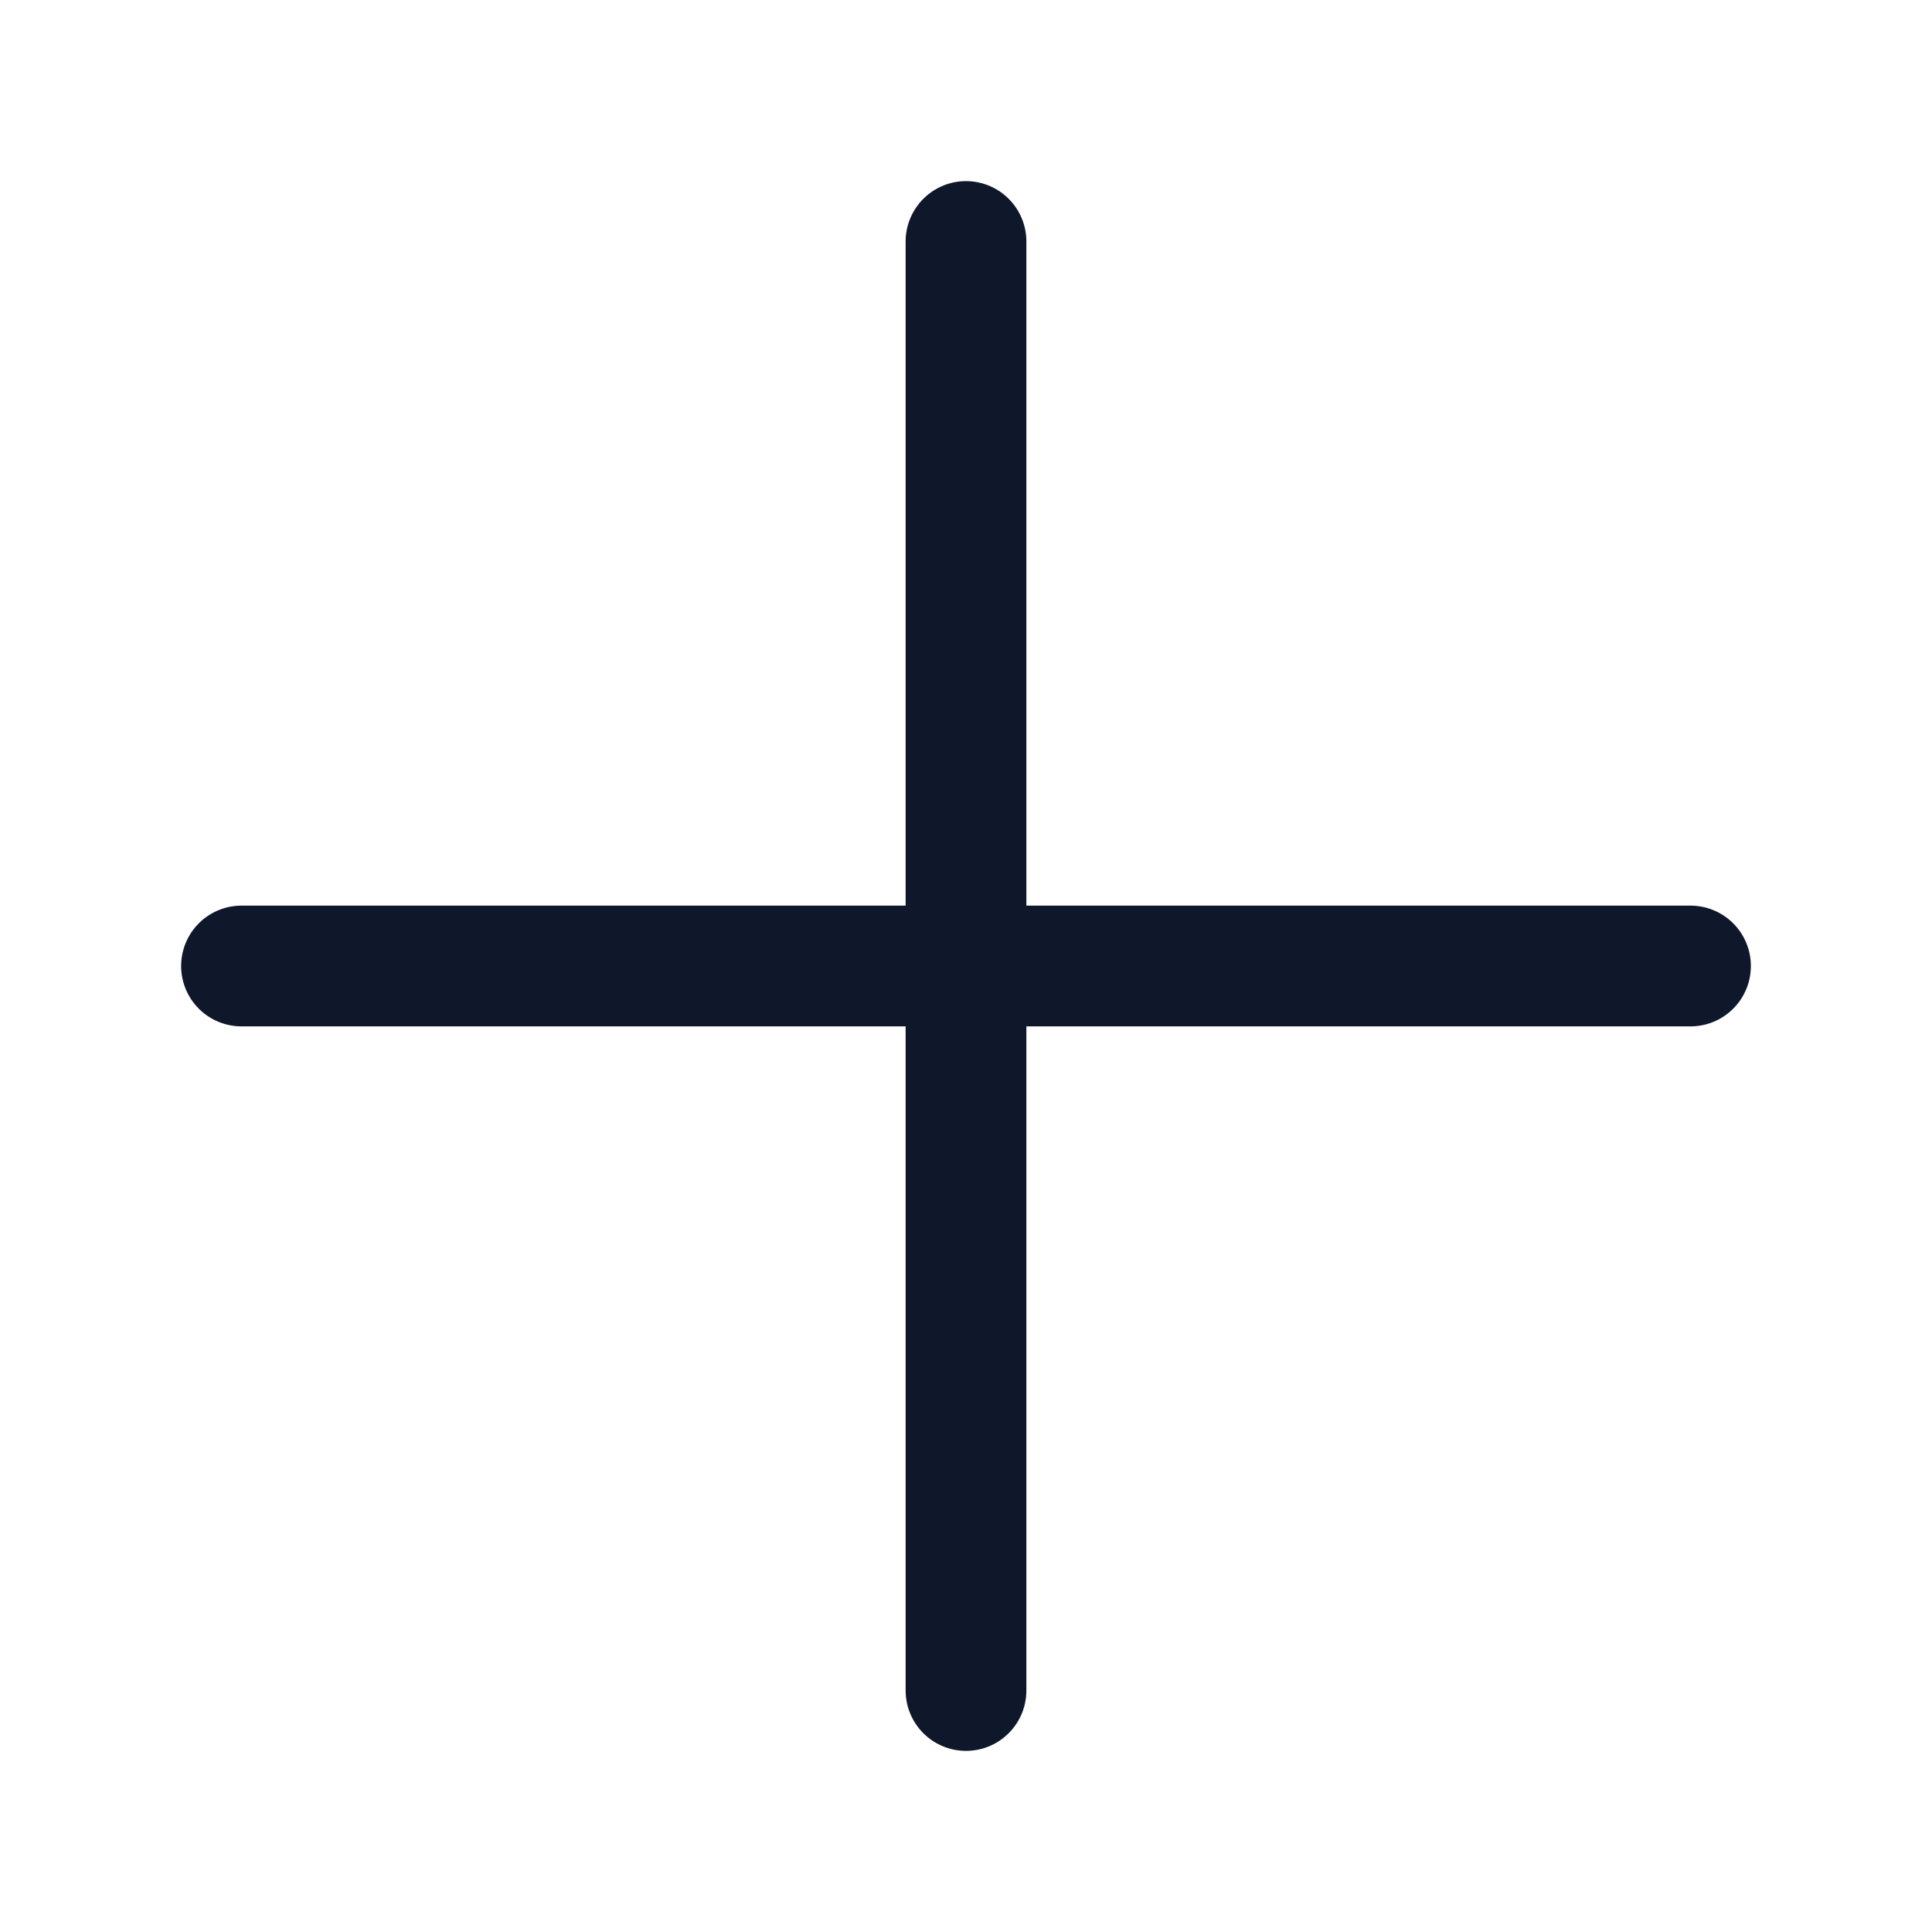
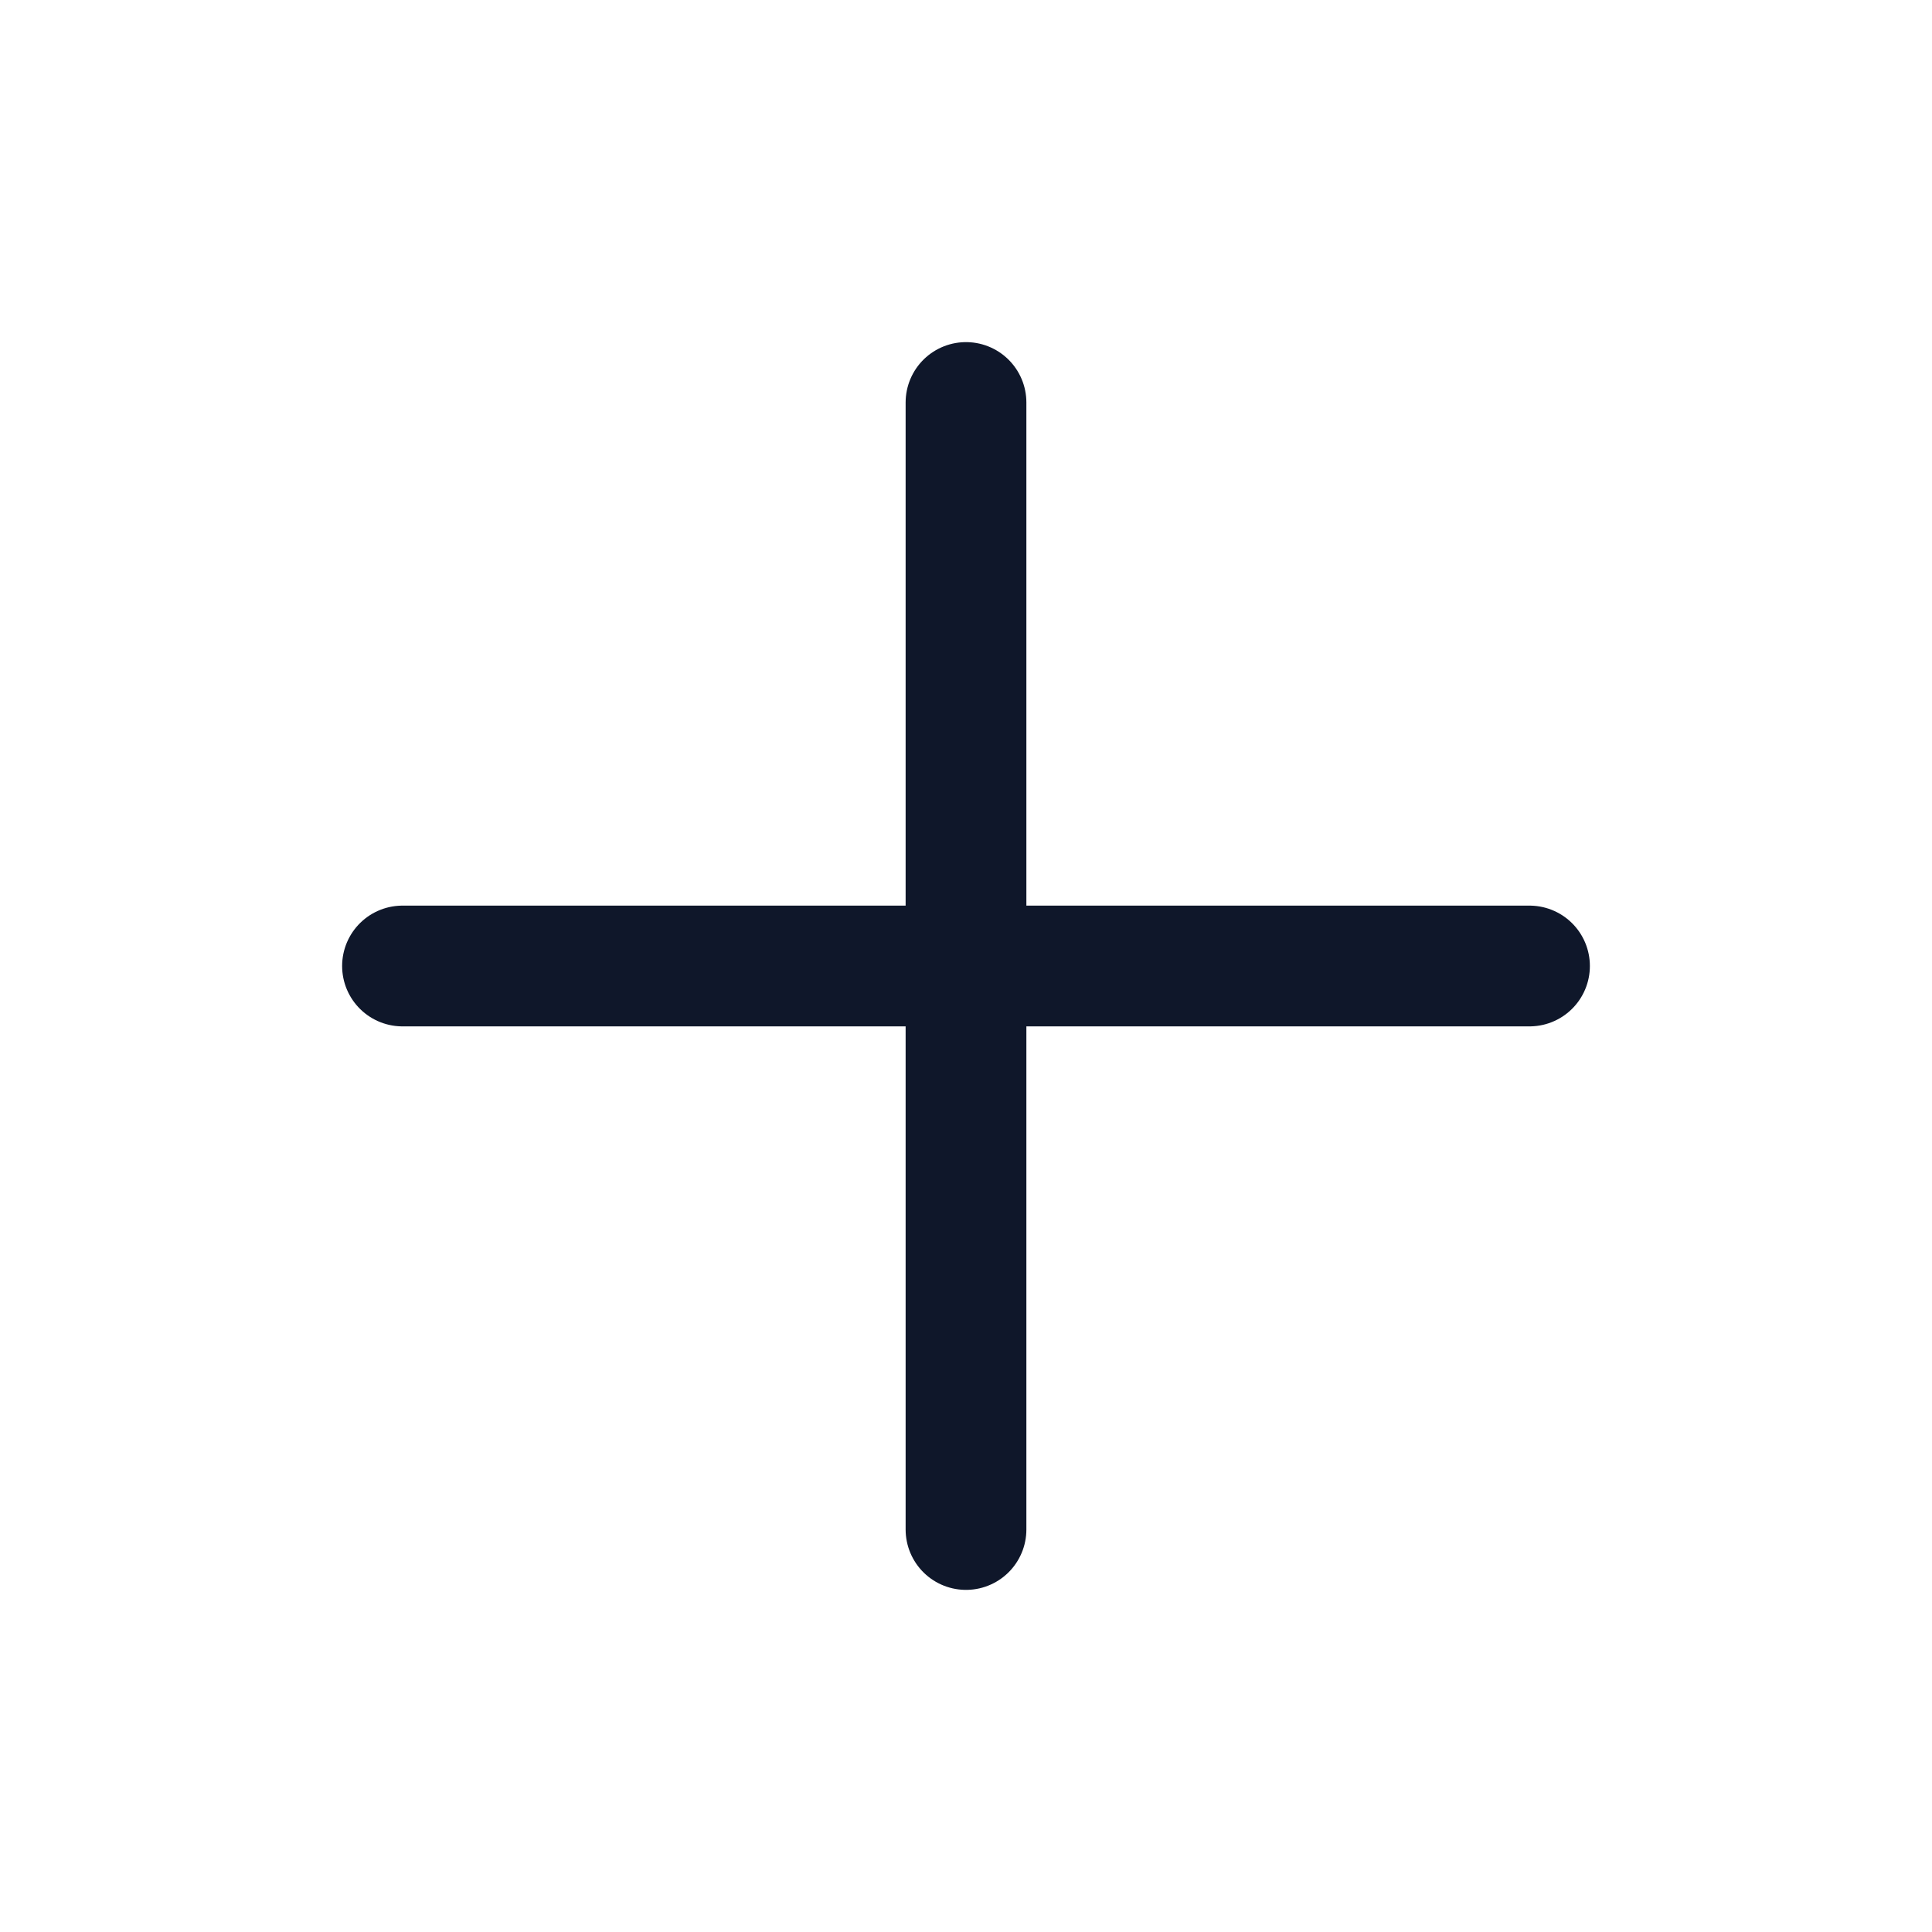
<svg xmlns="http://www.w3.org/2000/svg" width="24" height="24" viewBox="0 0 24 24" fill="none">
-   <path d="M12 3V21M21 12L3 12" stroke="#0F172A" stroke-width="1.5" stroke-linecap="round" stroke-linejoin="round" />
+   <path d="M12 5V19M19 12L5 12" stroke="#0F172A" stroke-width="1.5" stroke-linecap="round" stroke-linejoin="round" />
</svg>
